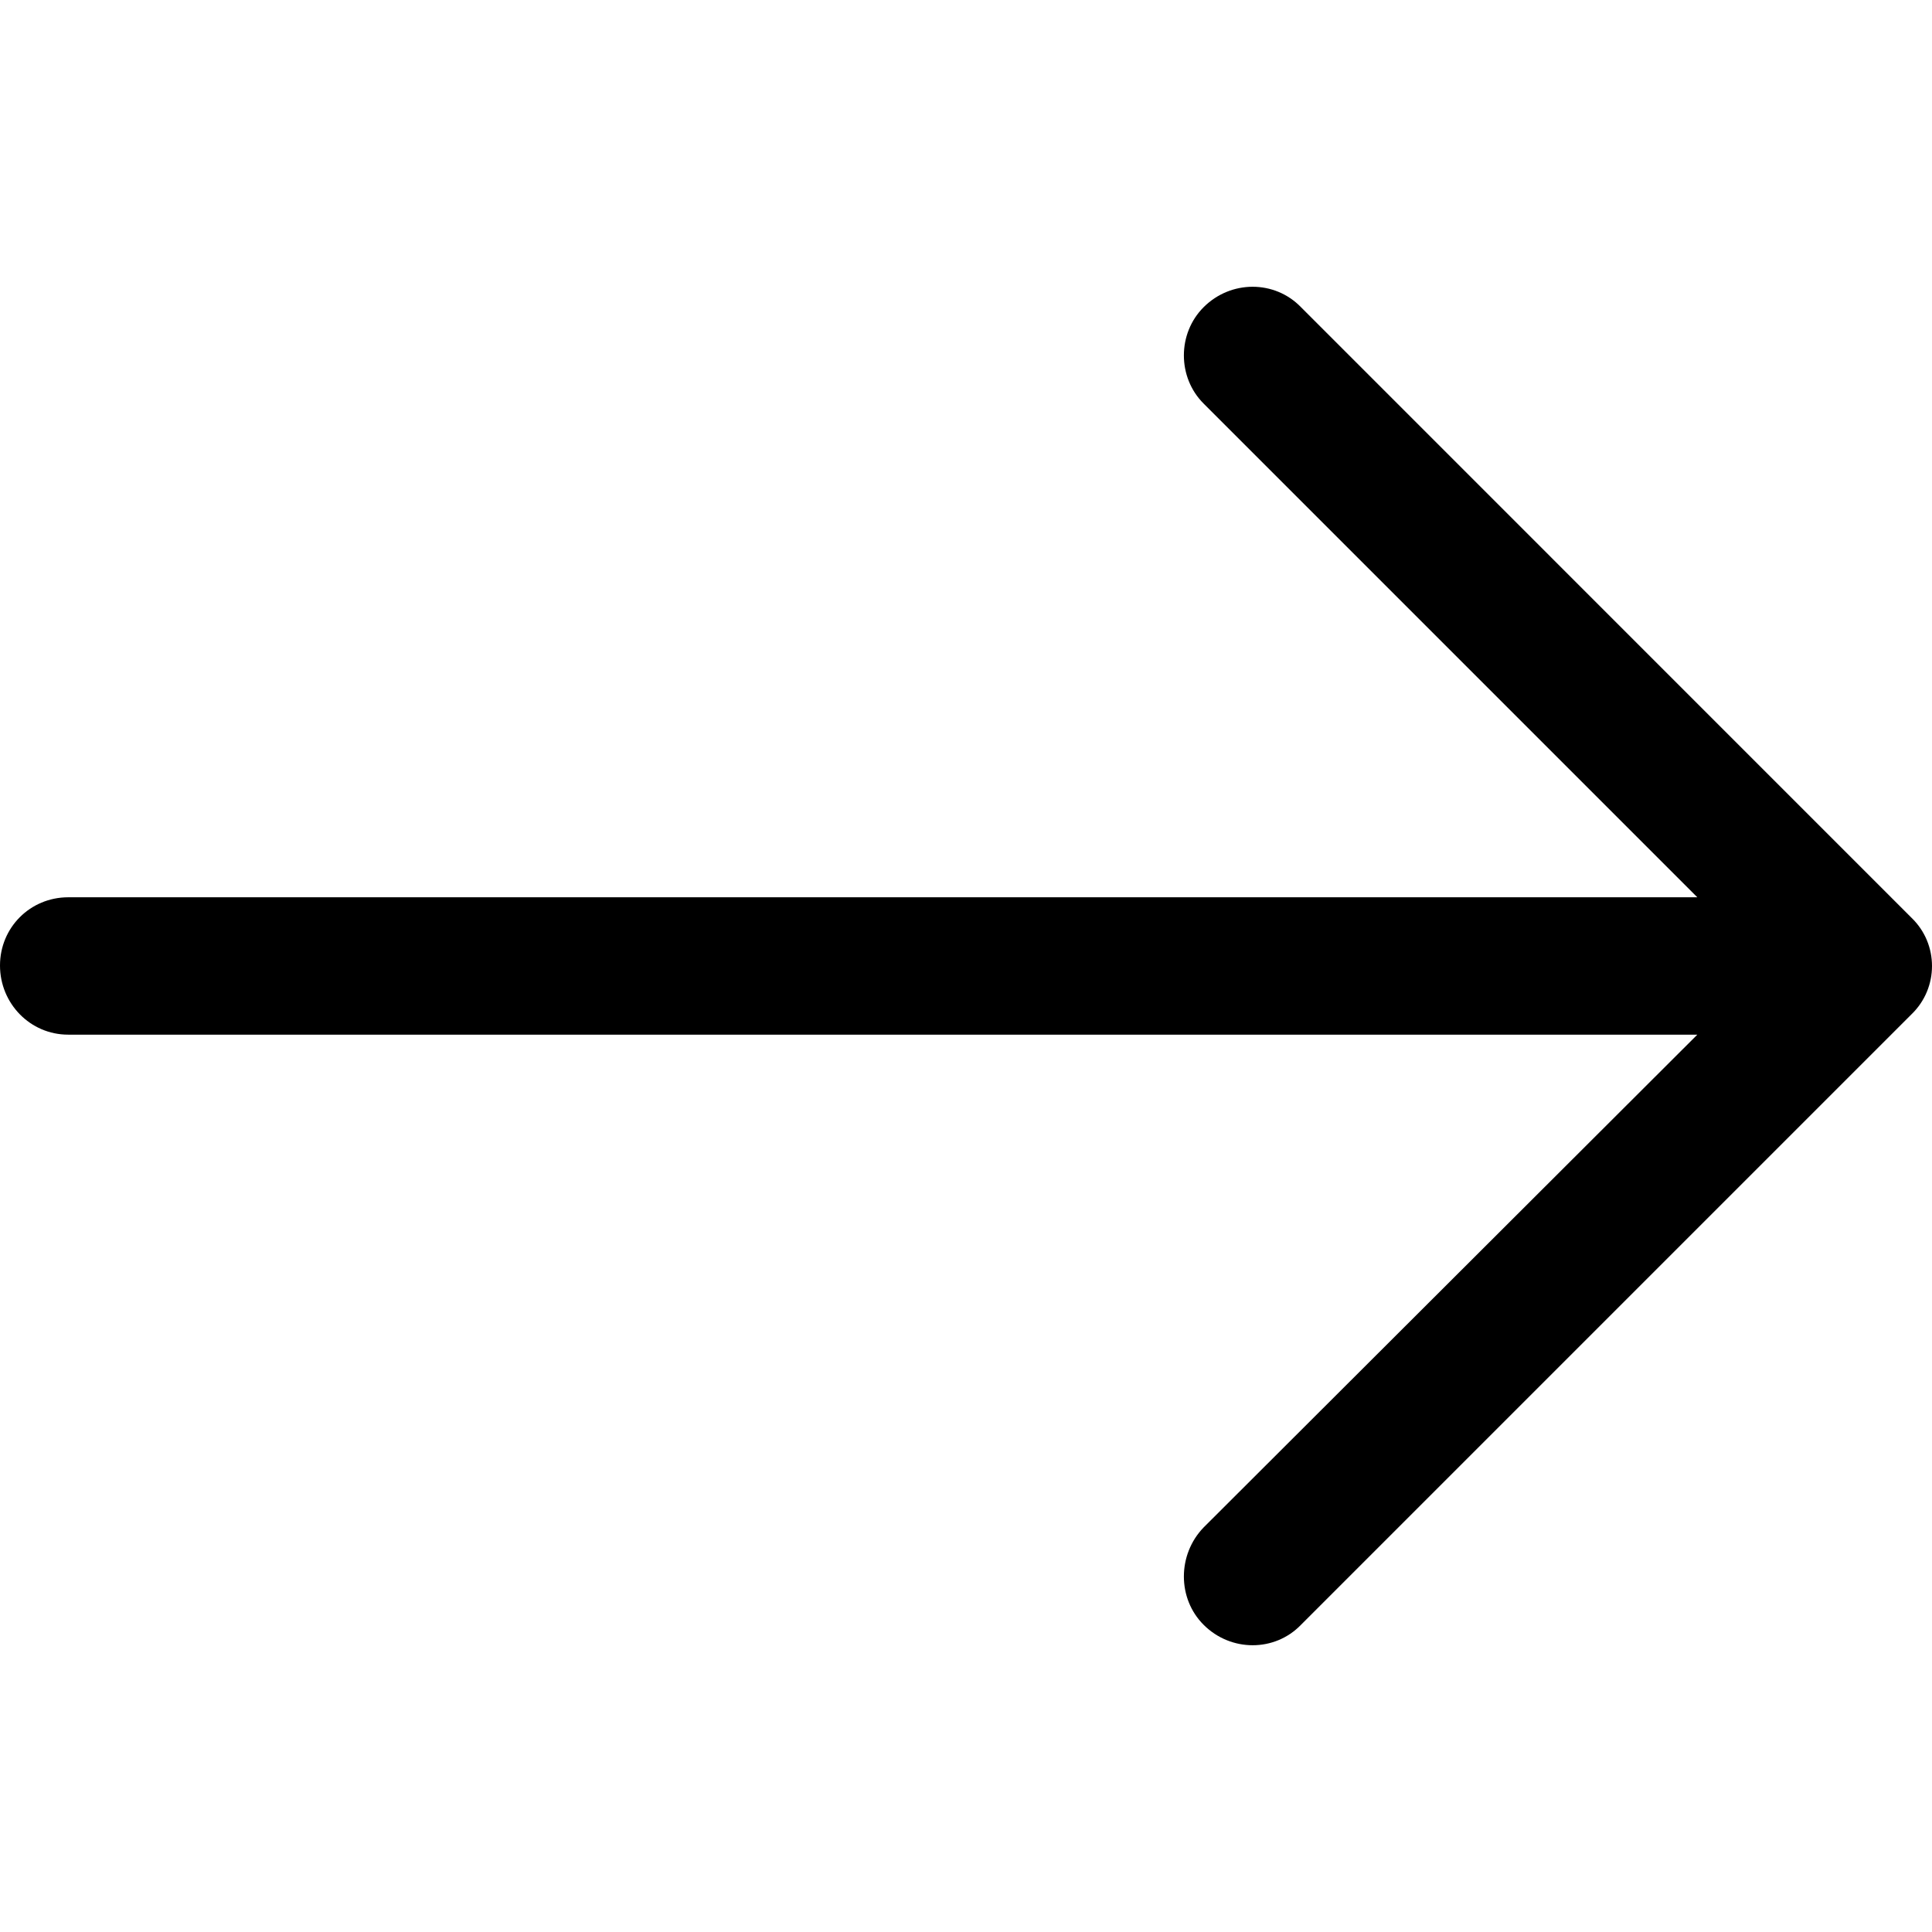
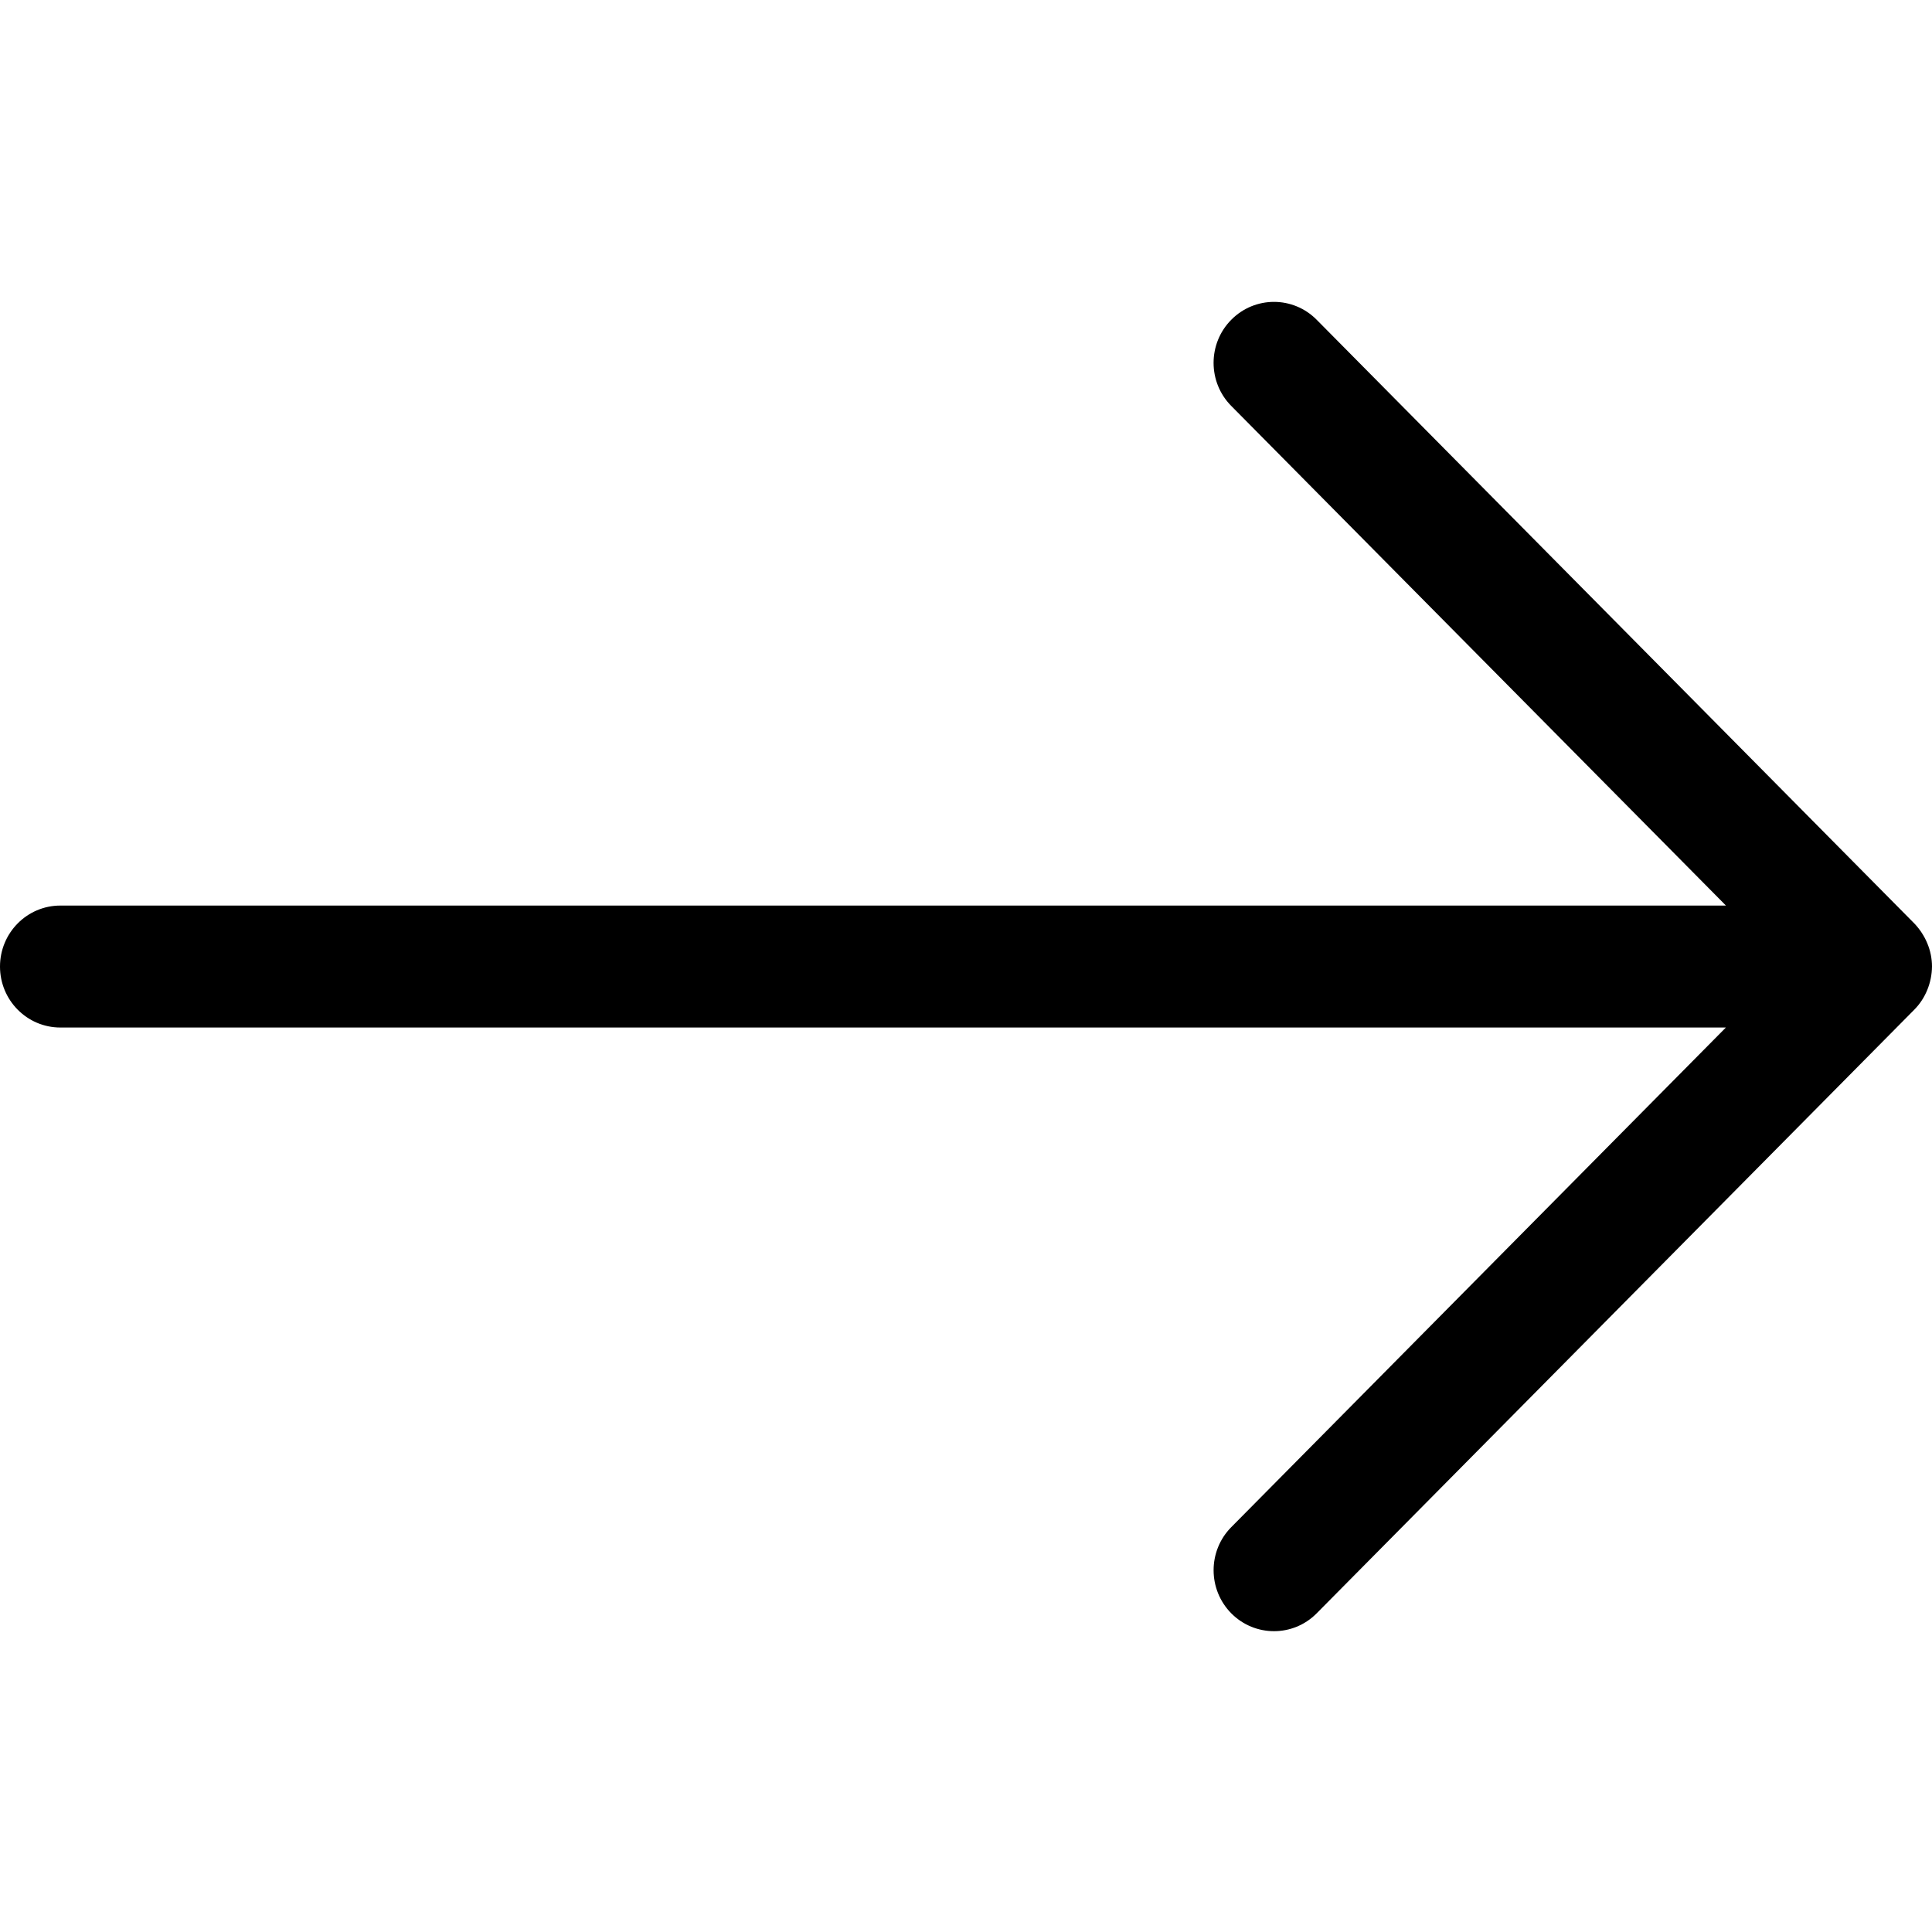
- <svg viewBox="0 0 31.49 31.49">
-   <path fill="currentColor" d="M21.205 5.007c-.429-.444-1.143-.444-1.587 0-.429.429-.429 1.143 0 1.571l8.047 8.047H1.111C.492 14.626 0 15.118 0 15.737c0 .619.492 1.127 1.111 1.127h26.554l-8.047 8.032c-.429.444-.429 1.159 0 1.587.444.444 1.159.444 1.587 0l9.952-9.952c.444-.429.444-1.143 0-1.571l-9.952-9.953z" />
+ <svg viewBox="0 0 32 32">
+   <path fill="currentColor" fill-rule="evenodd" d="M32 16.009c0-.267-.11-.522-.293-.714l-9.899-9.999c-.391-.395-1.024-.394-1.414 0-.391.394-.391 1.034 0 1.428l8.193 8.275H1c-.552 0-1 .452-1 1.01s.448 1.01 1 1.01h27.586l-8.192 8.275c-.391.394-.39 1.034 0 1.428.391.394 1.024.394 1.414 0l9.899-9.999c.187-.189.29-.449.293-.714z" clip-rule="evenodd" />
</svg>
